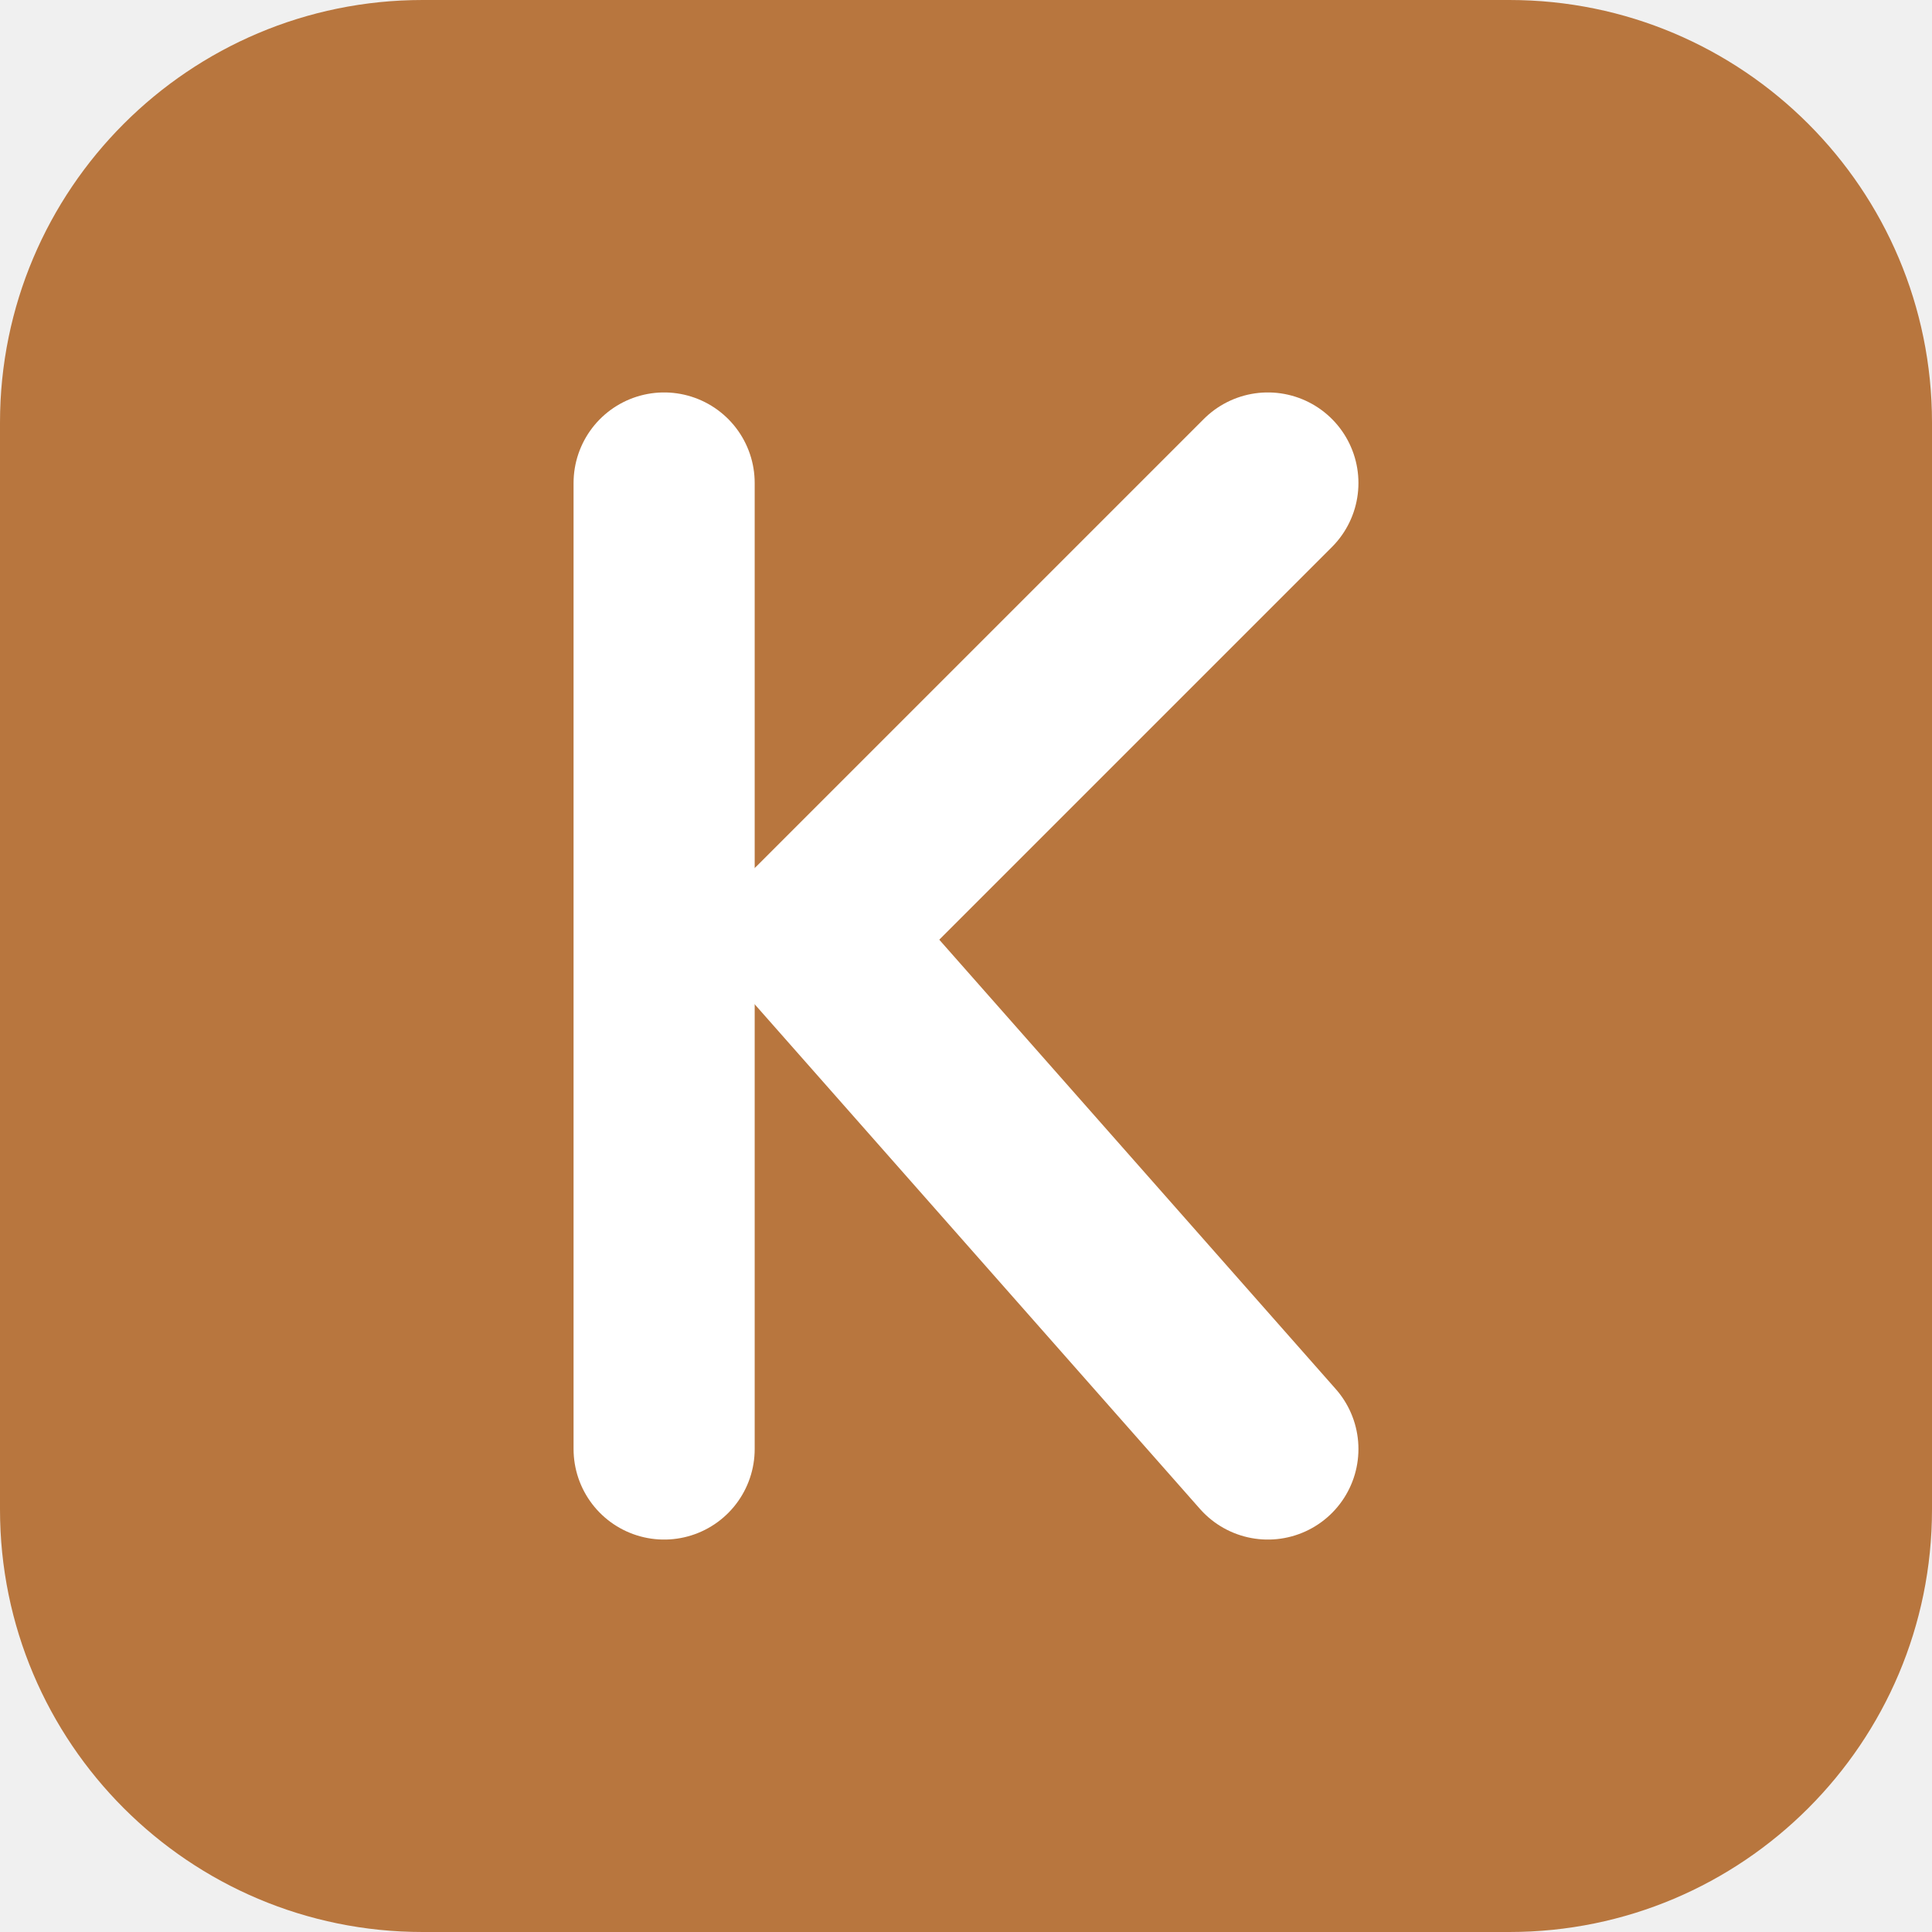
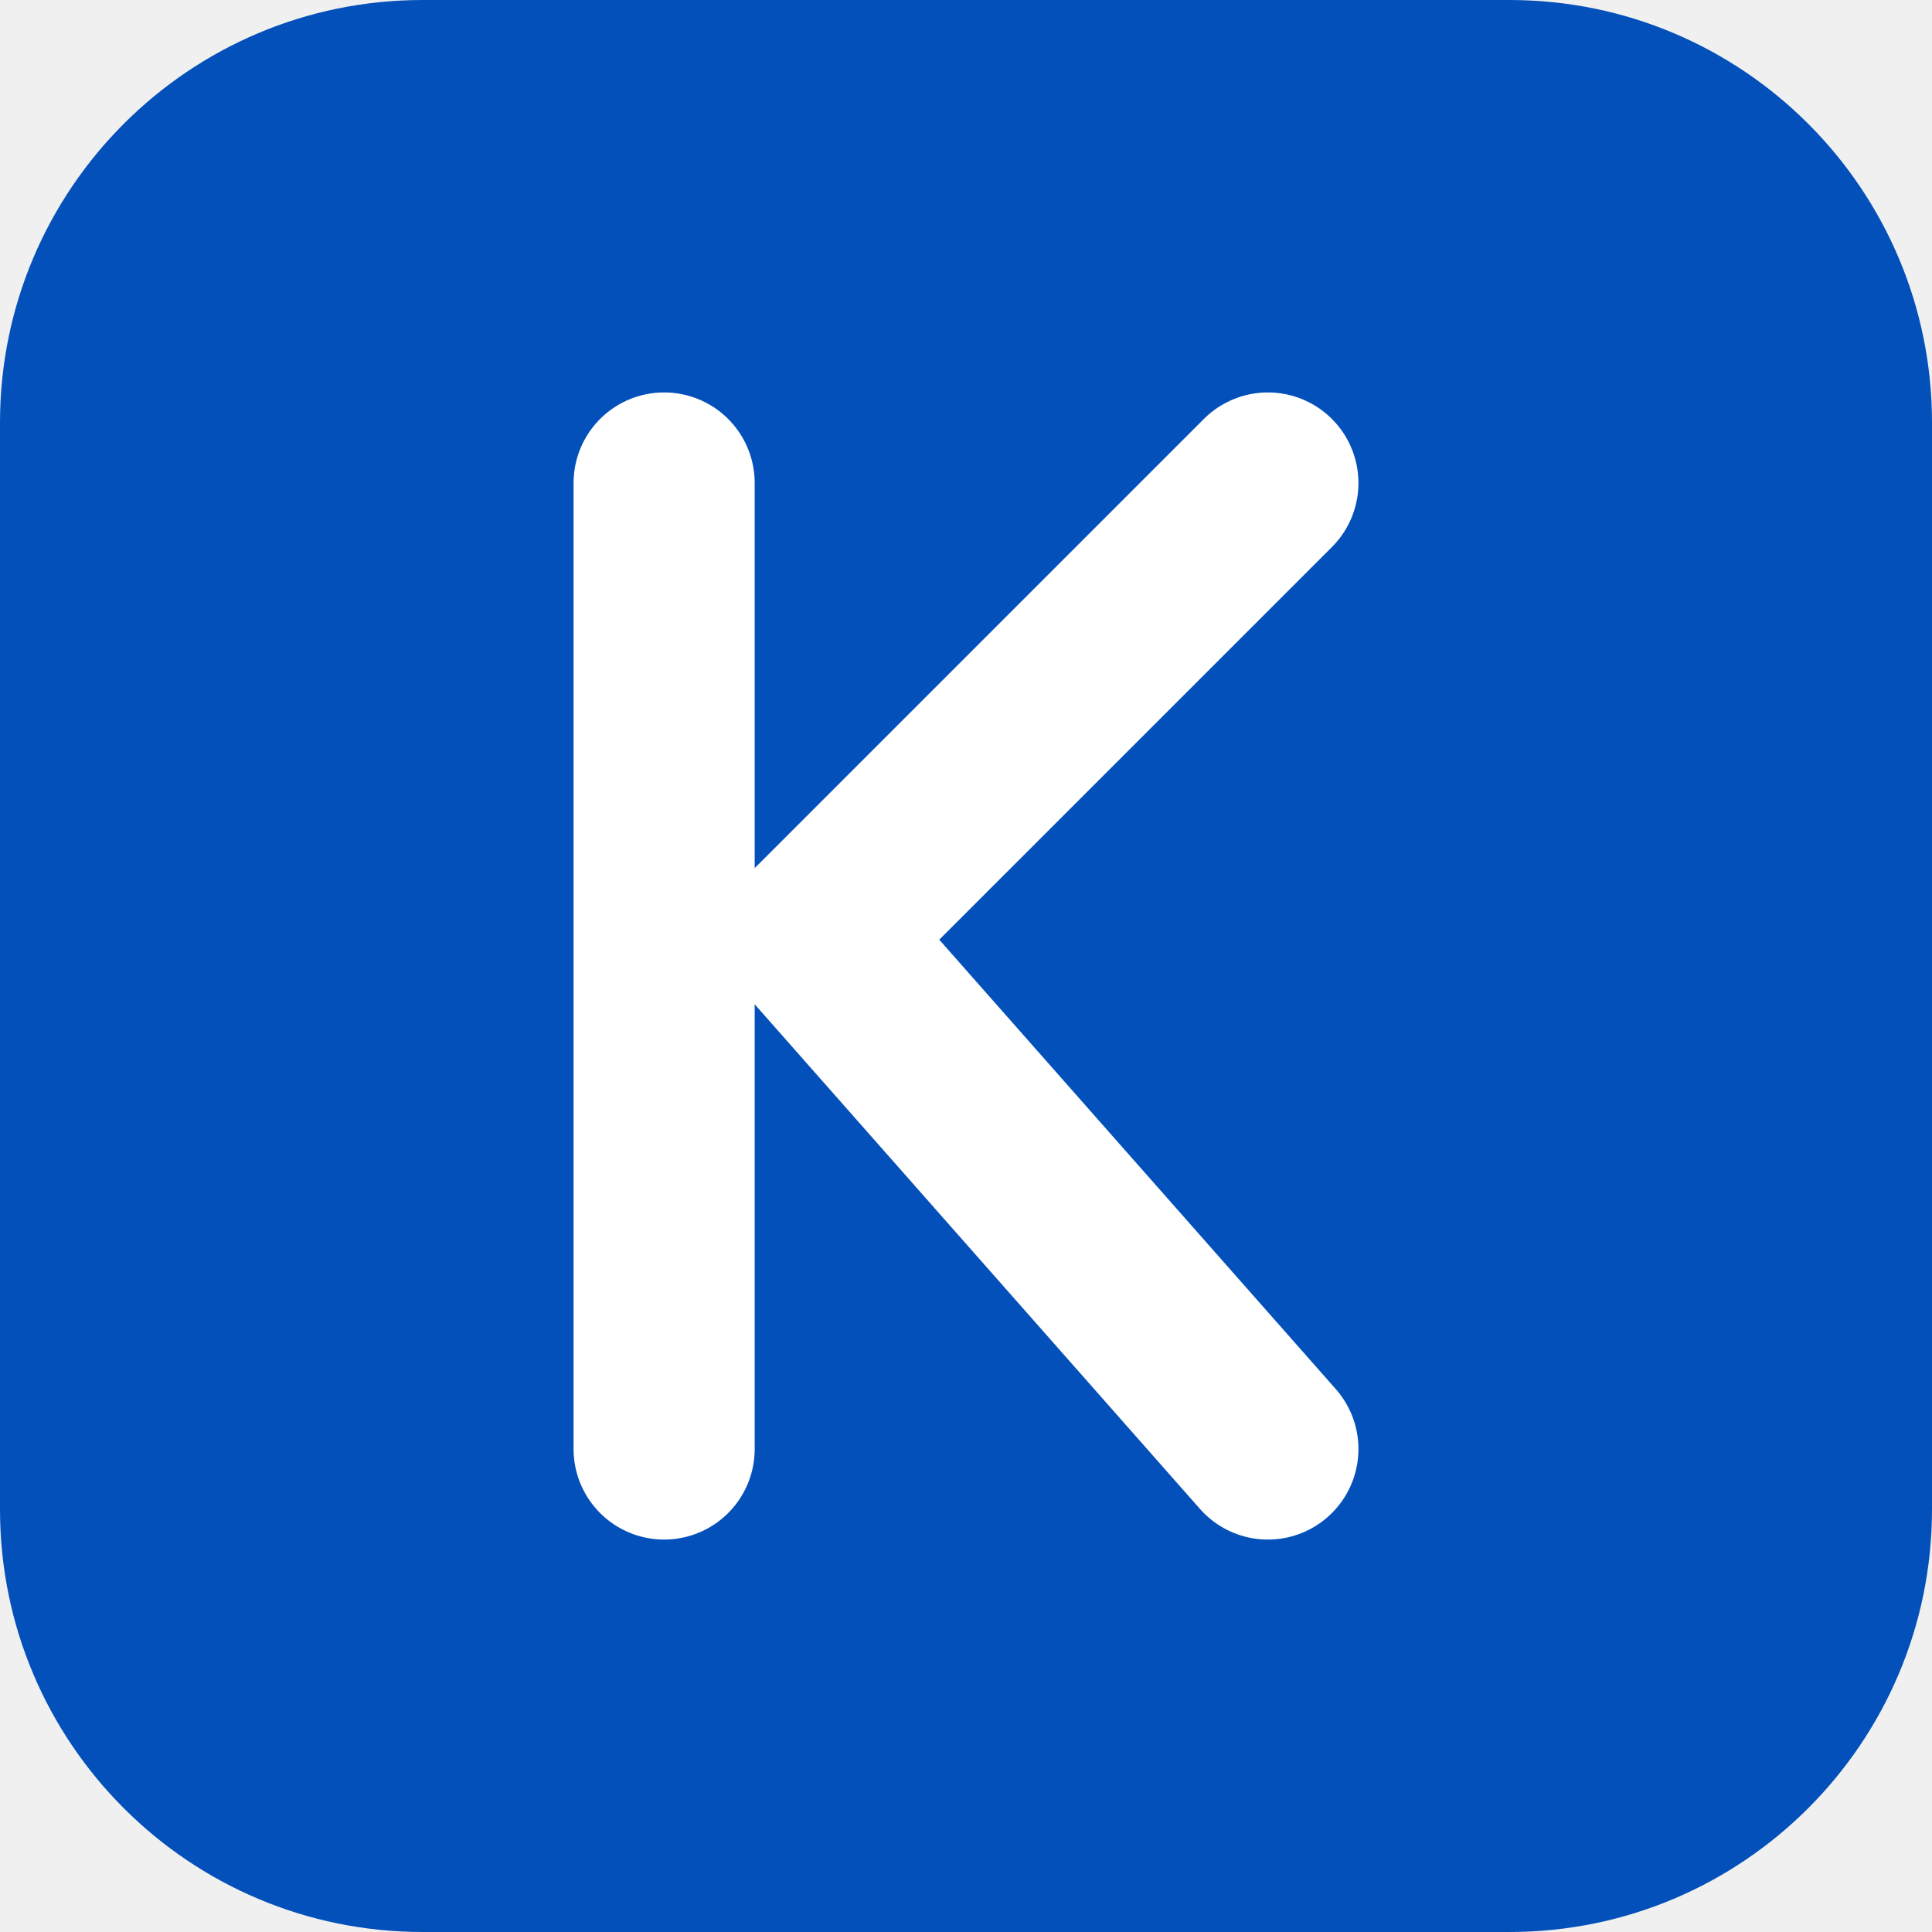
<svg xmlns="http://www.w3.org/2000/svg" viewBox="0 0 32 32">
-   <rect width="32" height="32" rx="7" fill="#b8763e" />
+   <rect width="32" height="32" rx="7" fill="#0350ba" />
  <g stroke="#ffffff" stroke-width="3" stroke-linecap="round" fill="none">
    <path d="M11 8v16" />
    <path d="M13.5 15.5 21 8" />
    <path d="M13.5 15.5 21 24" />
  </g>
</svg>
